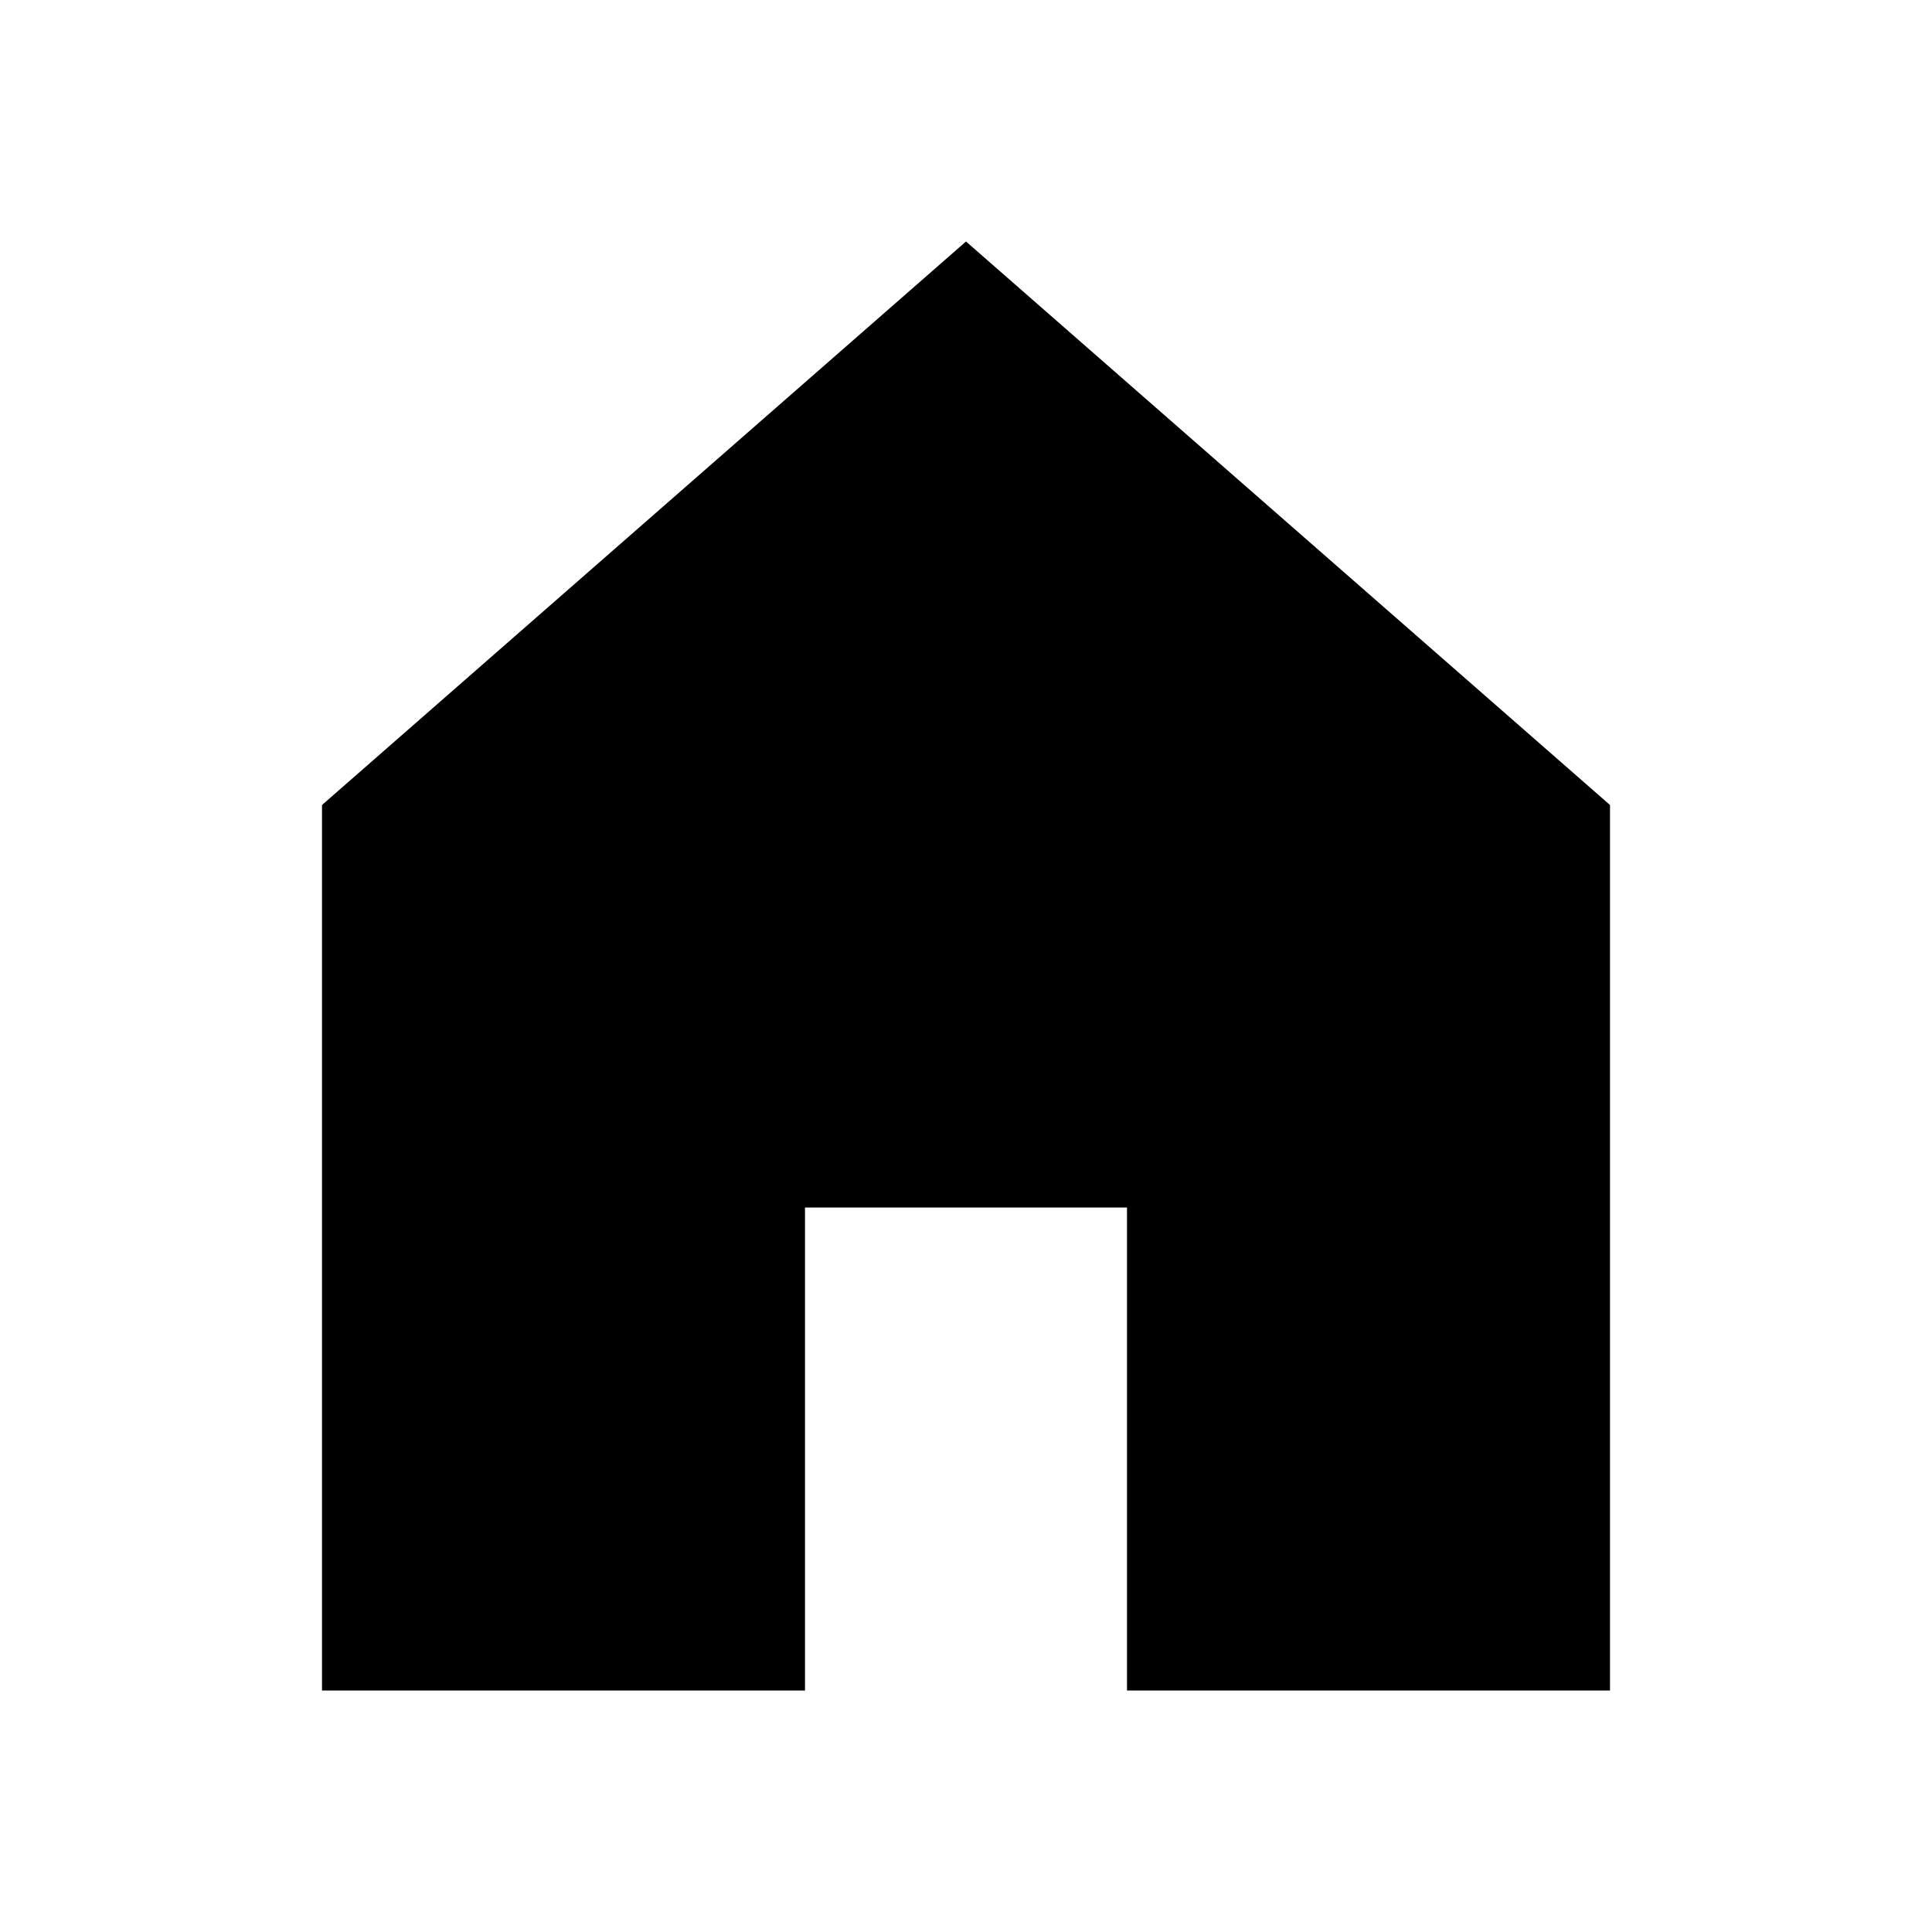
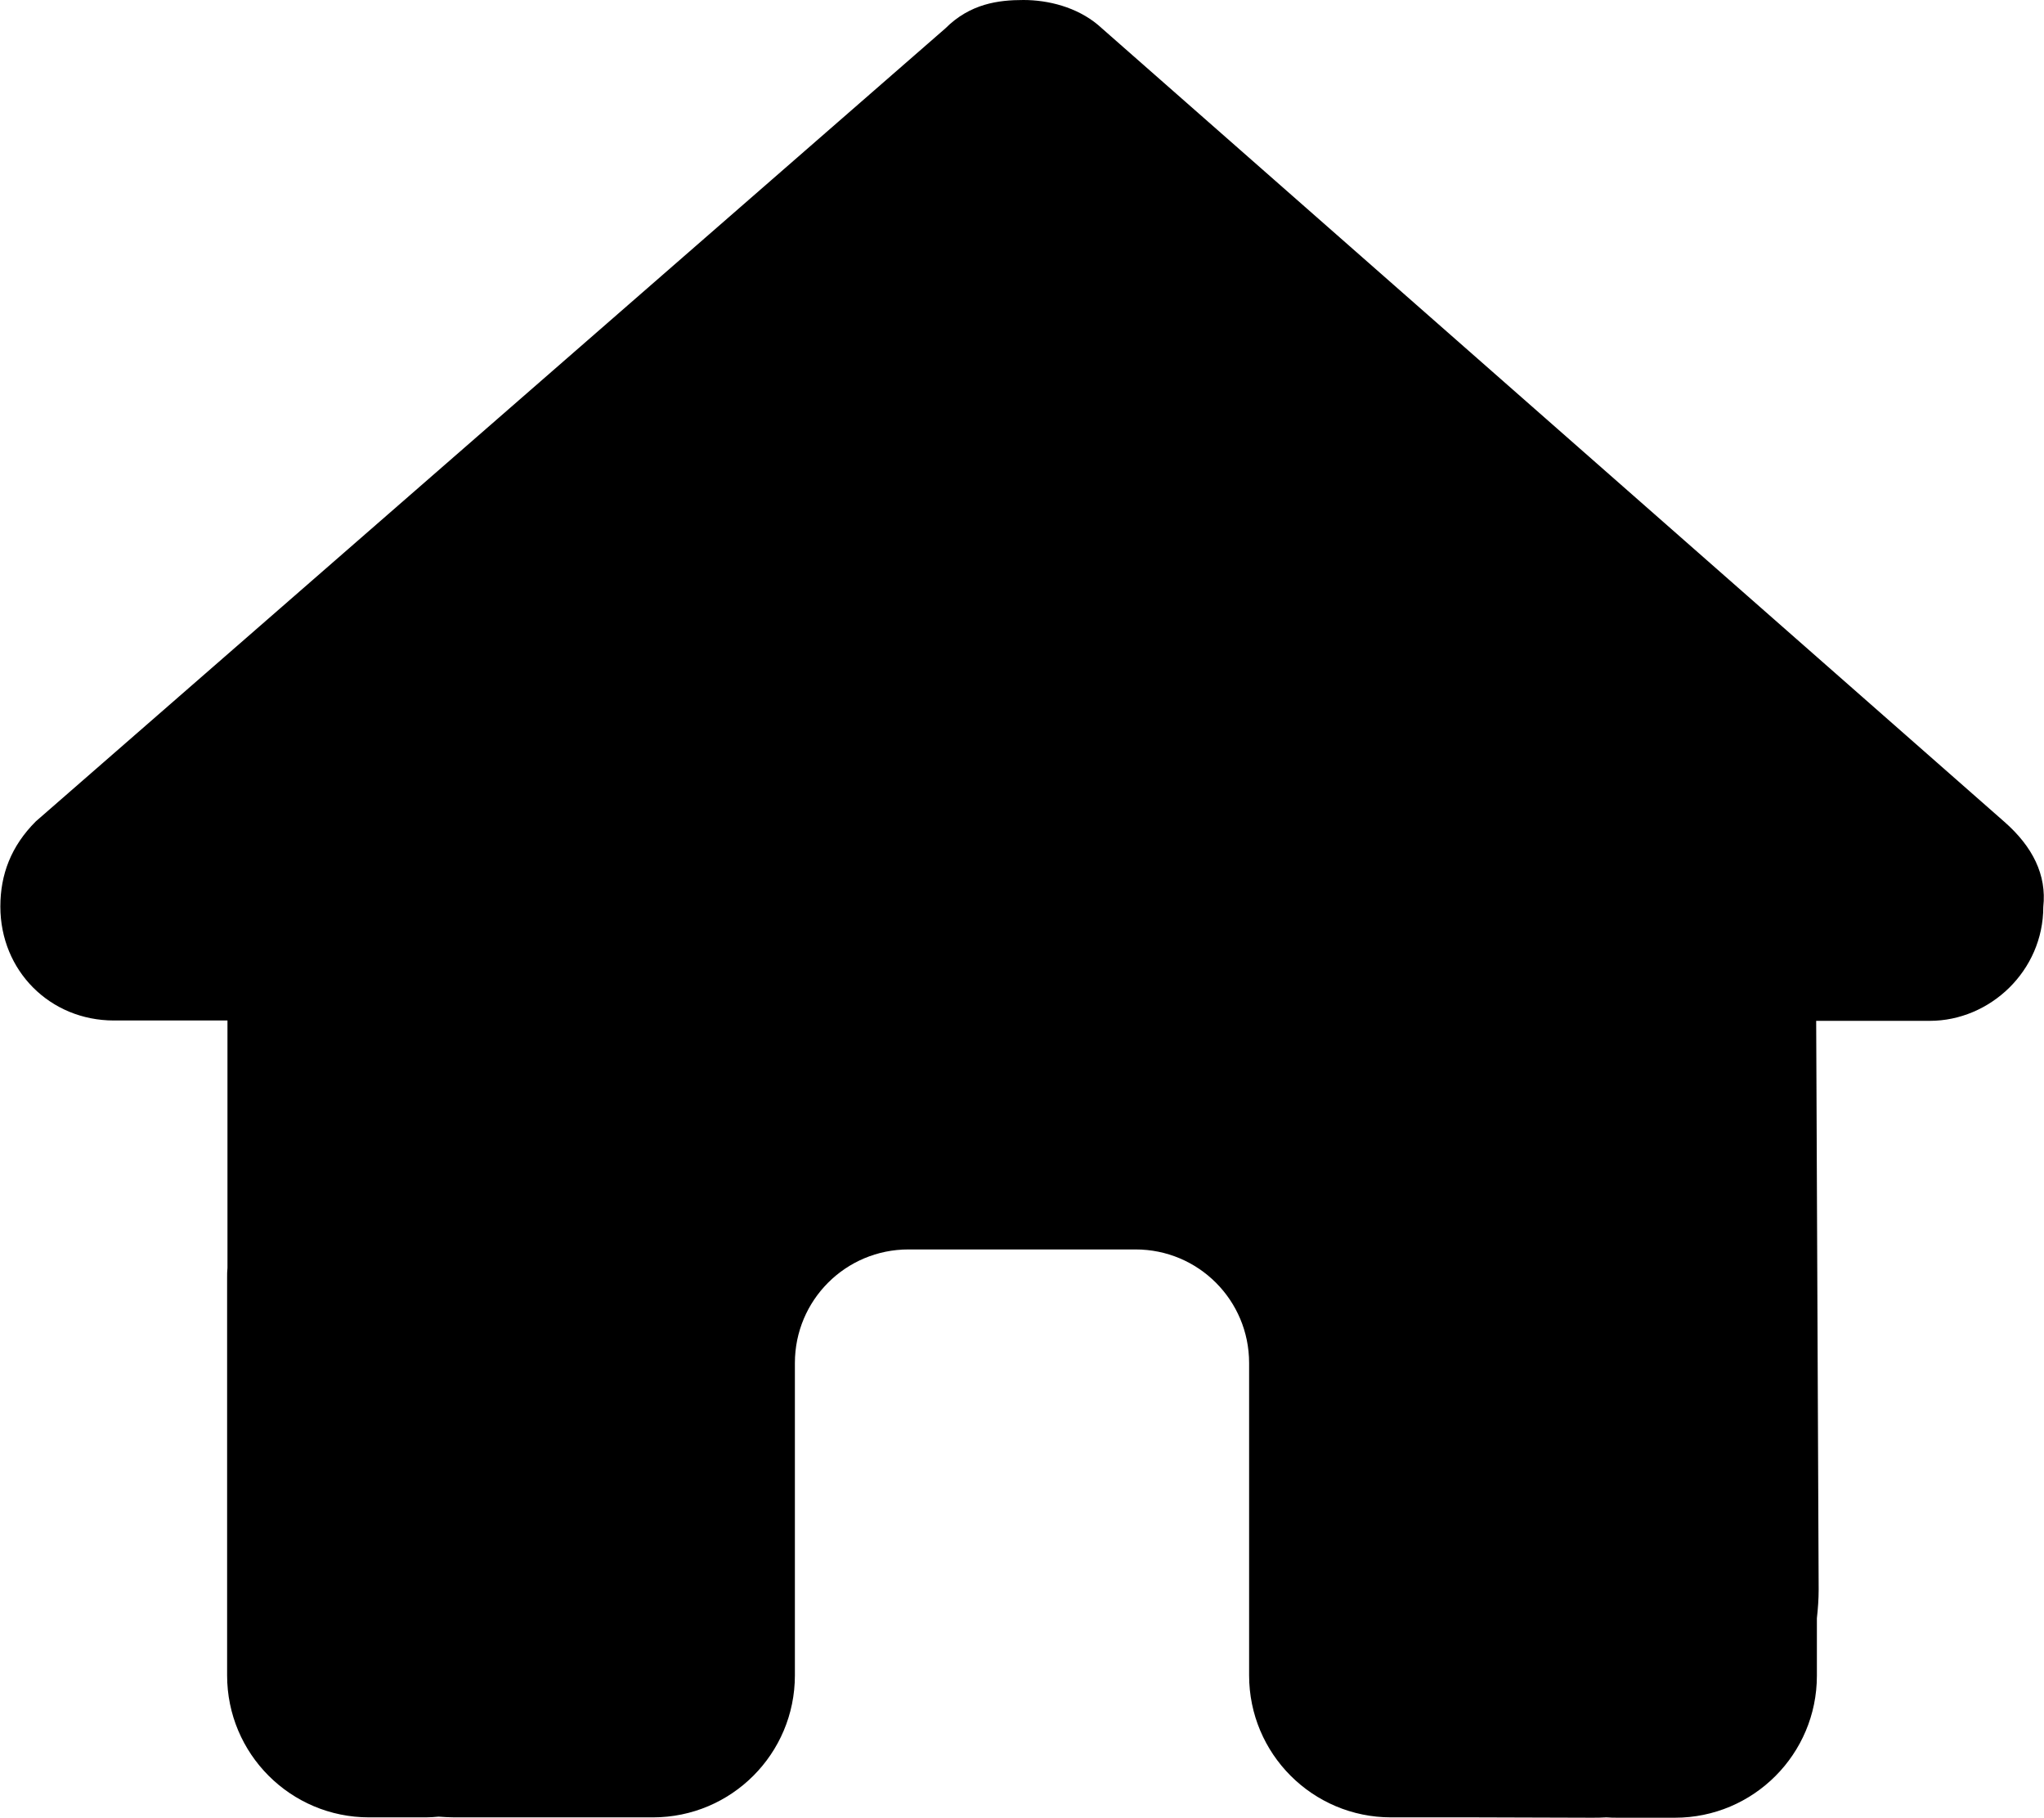
- <svg xmlns="http://www.w3.org/2000/svg" viewBox="0 0 24 24" preserveAspectRatio="xMidYMid meet" focusable="false" class="style-scope yt-icon" style="pointer-events: none; display: block; width: 100%; height: 100%;">
-   <g class="style-scope yt-icon">
-     <path d="M4,10V21h6V15h4v6h6V10L12,3Z" class="style-scope yt-icon" />
-   </g>
+ <svg xmlns="http://www.w3.org/2000/svg" viewBox="0 0 576 512">
+   <path d="M575.8 255.5c0 18-15 32.1-32 32.1l-32 0 .7 160.2c0 2.7-.2 5.4-.5 8.1l0 16.2c0 22.1-17.9 40-40 40l-16 0c-1.1 0-2.2 0-3.3-.1c-1.4 .1-2.8 .1-4.2 .1L416 512l-24 0c-22.1 0-40-17.9-40-40l0-24 0-64c0-17.7-14.3-32-32-32l-64 0c-17.7 0-32 14.3-32 32l0 64 0 24c0 22.1-17.9 40-40 40l-24 0-31.9 0c-1.5 0-3-.1-4.5-.2c-1.2 .1-2.4 .2-3.6 .2l-16 0c-22.1 0-40-17.9-40-40l0-112c0-.9 0-1.9 .1-2.8l0-69.7-32 0c-18 0-32-14-32-32.1c0-9 3-17 10-24L266.4 8c7-7 15-8 22-8s15 2 21 7L564.8 231.5c8 7 12 15 11 24z" />
</svg>
